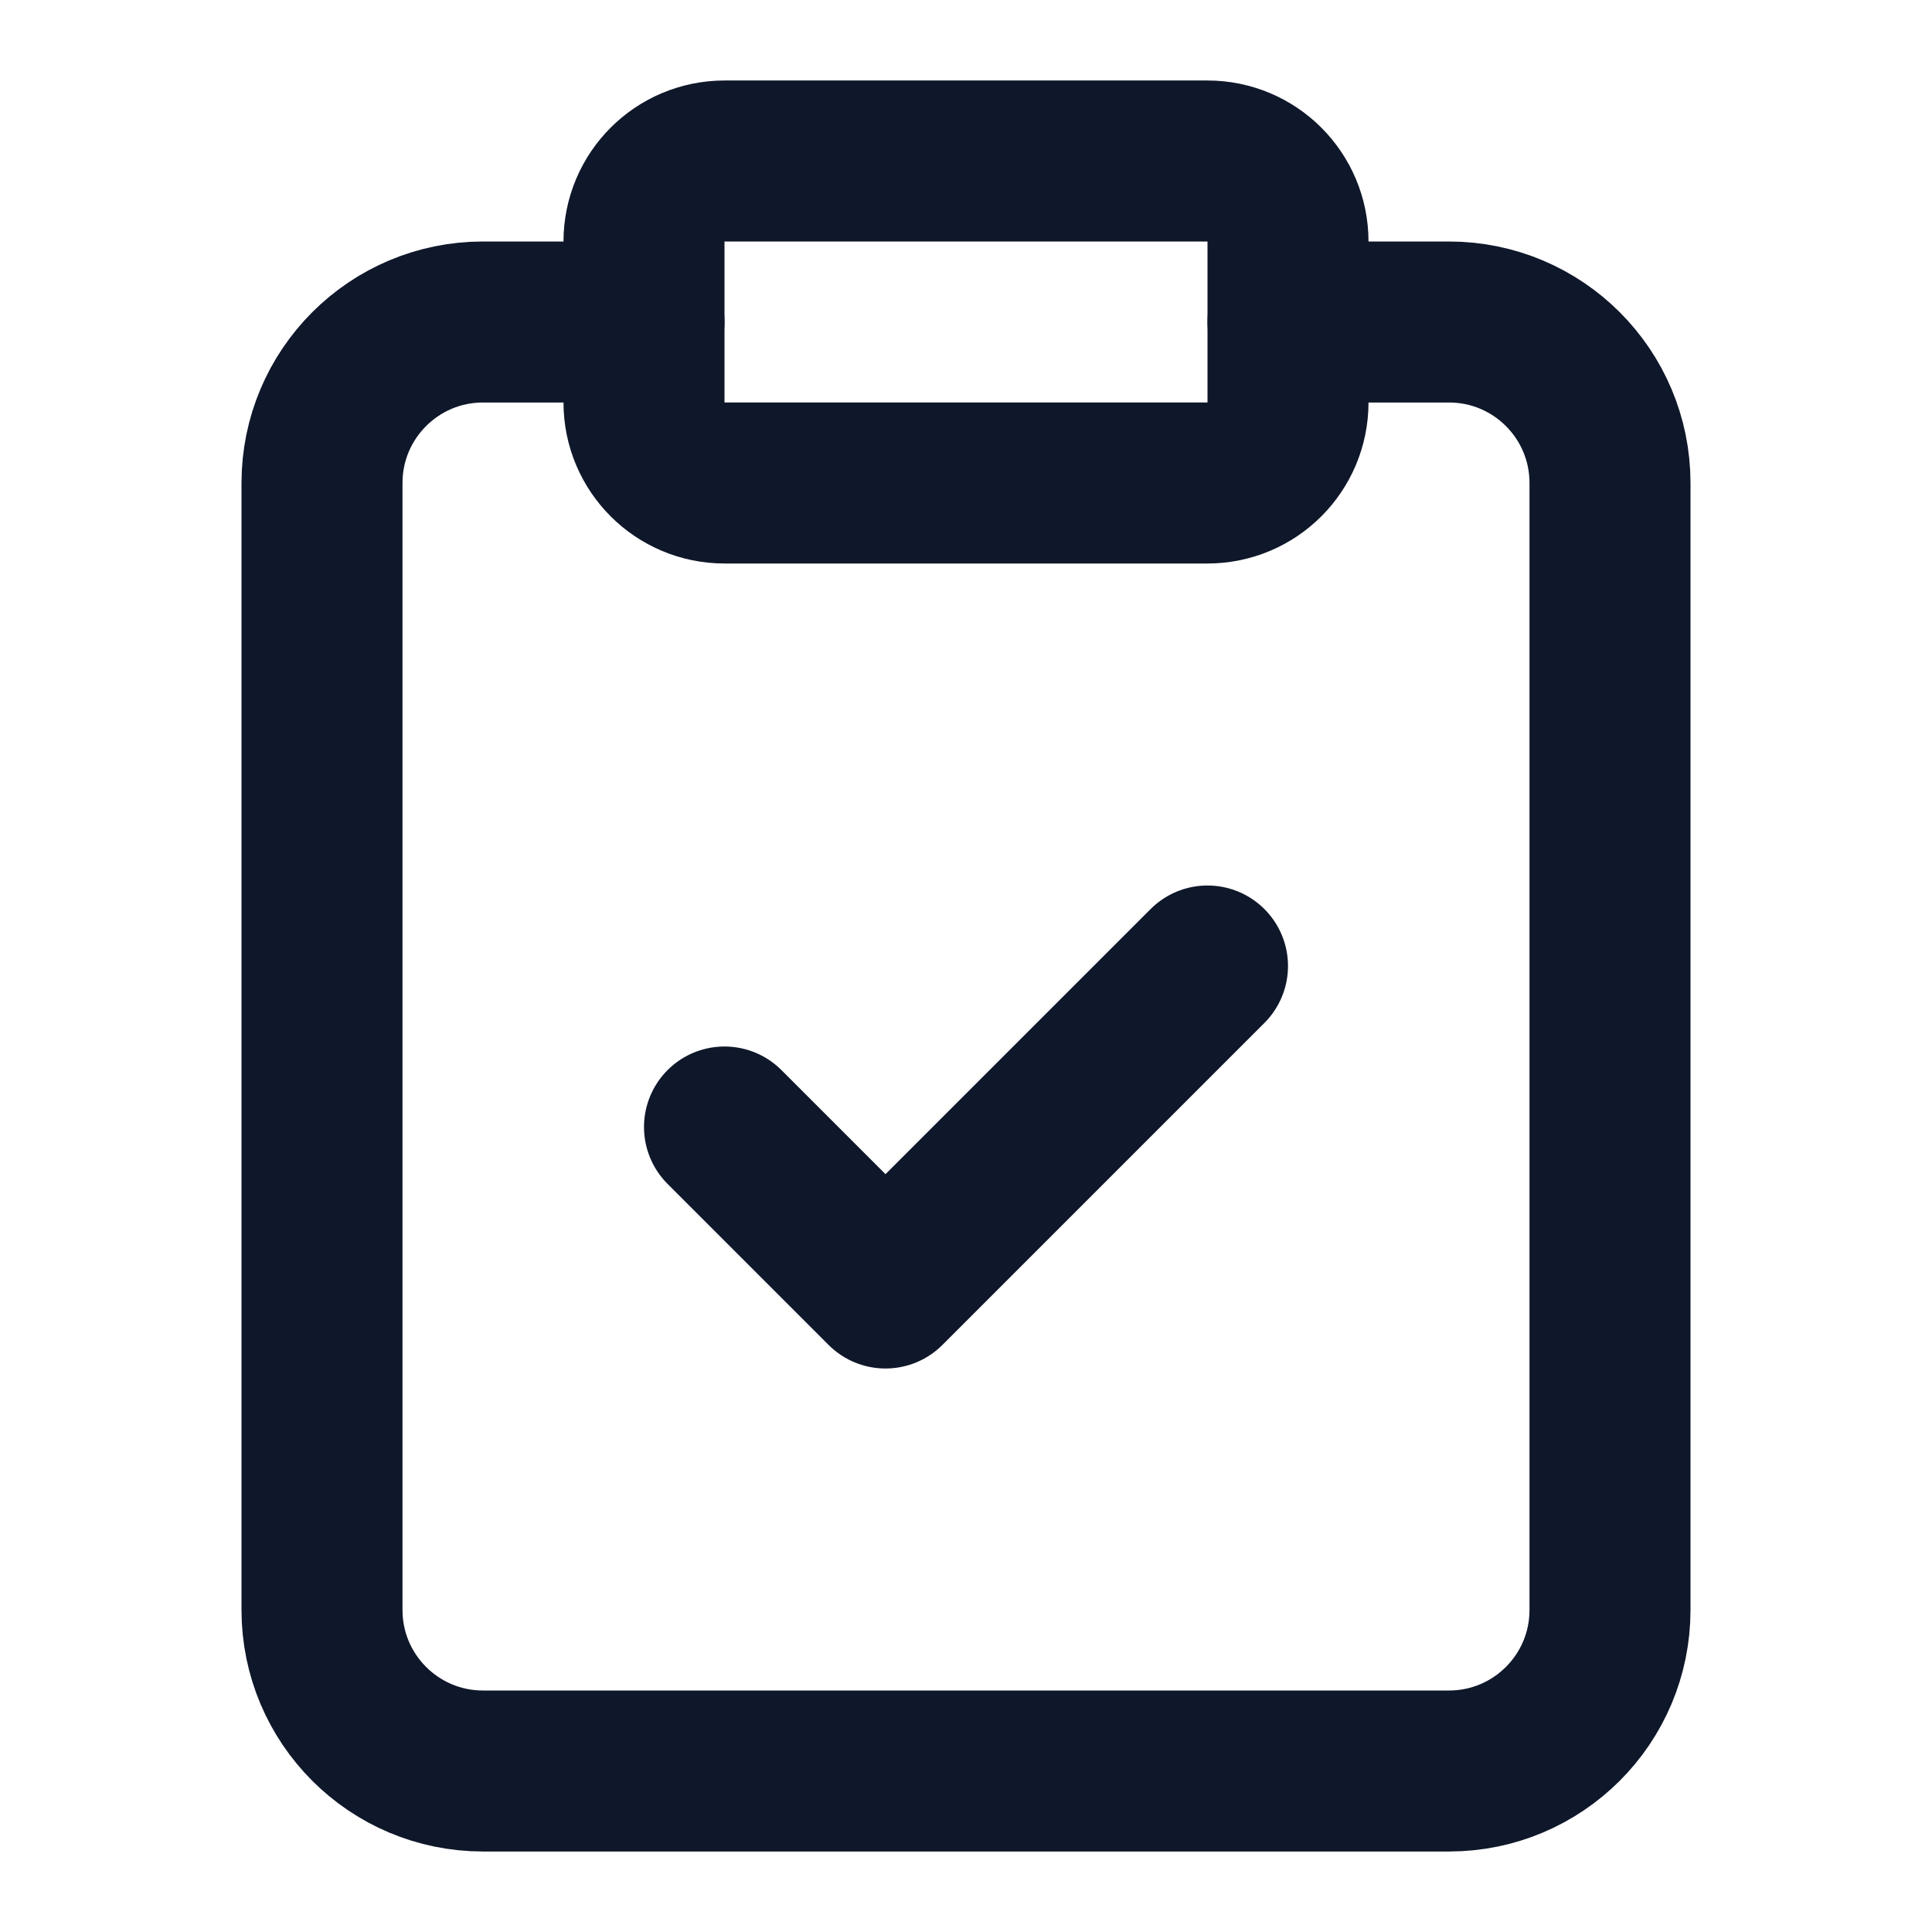
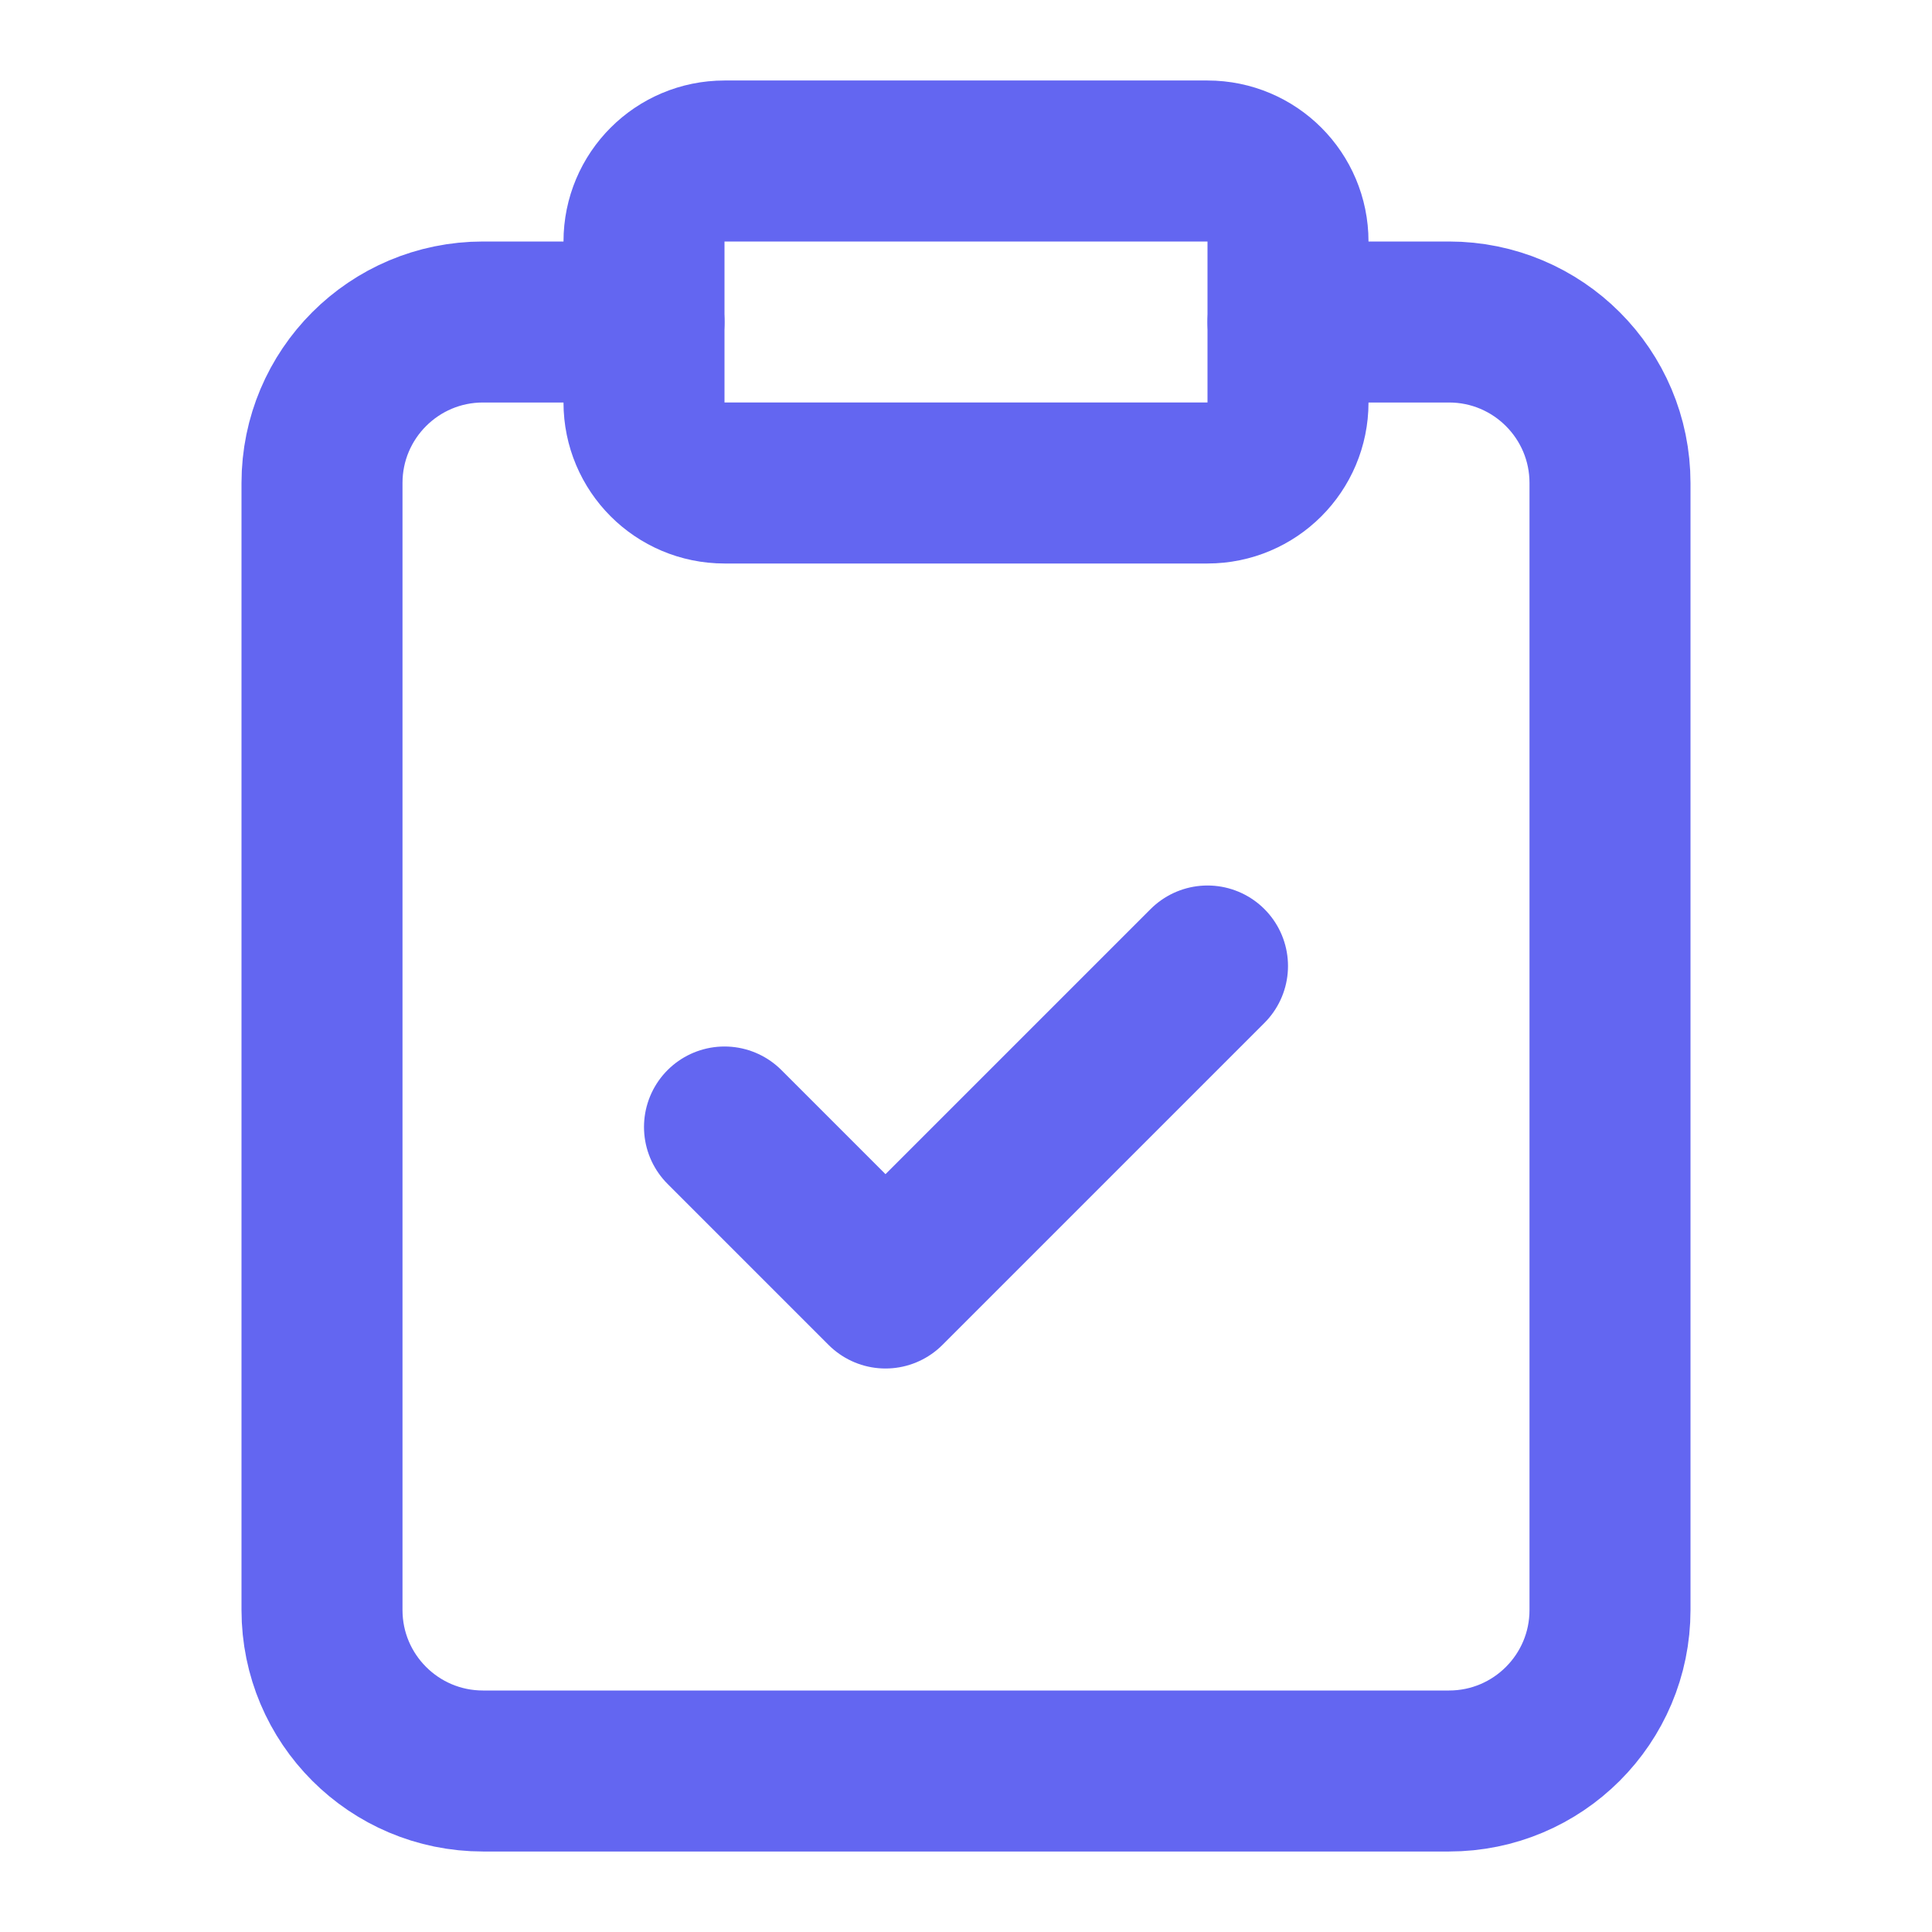
- <svg xmlns="http://www.w3.org/2000/svg" width="128" height="128" viewBox="0 0 24 24" fill="none" stroke="#0f172a" stroke-width="2" stroke-linecap="round" stroke-linejoin="round">
+ <svg xmlns="http://www.w3.org/2000/svg" width="128" height="128" viewBox="0 0 24 24" fill="none" stroke="#6366f1" stroke-width="2" stroke-linecap="round" stroke-linejoin="round">
  <path d="M16 4h2a2 2 0 0 1 2 2v14a2 2 0 0 1-2 2H6a2 2 0 0 1-2-2V6a2 2 0 0 1 2-2h2" />
  <rect x="8" y="2" width="8" height="4" rx="1" ry="1" />
  <path d="M9 14l2 2 4-4" />
</svg>
